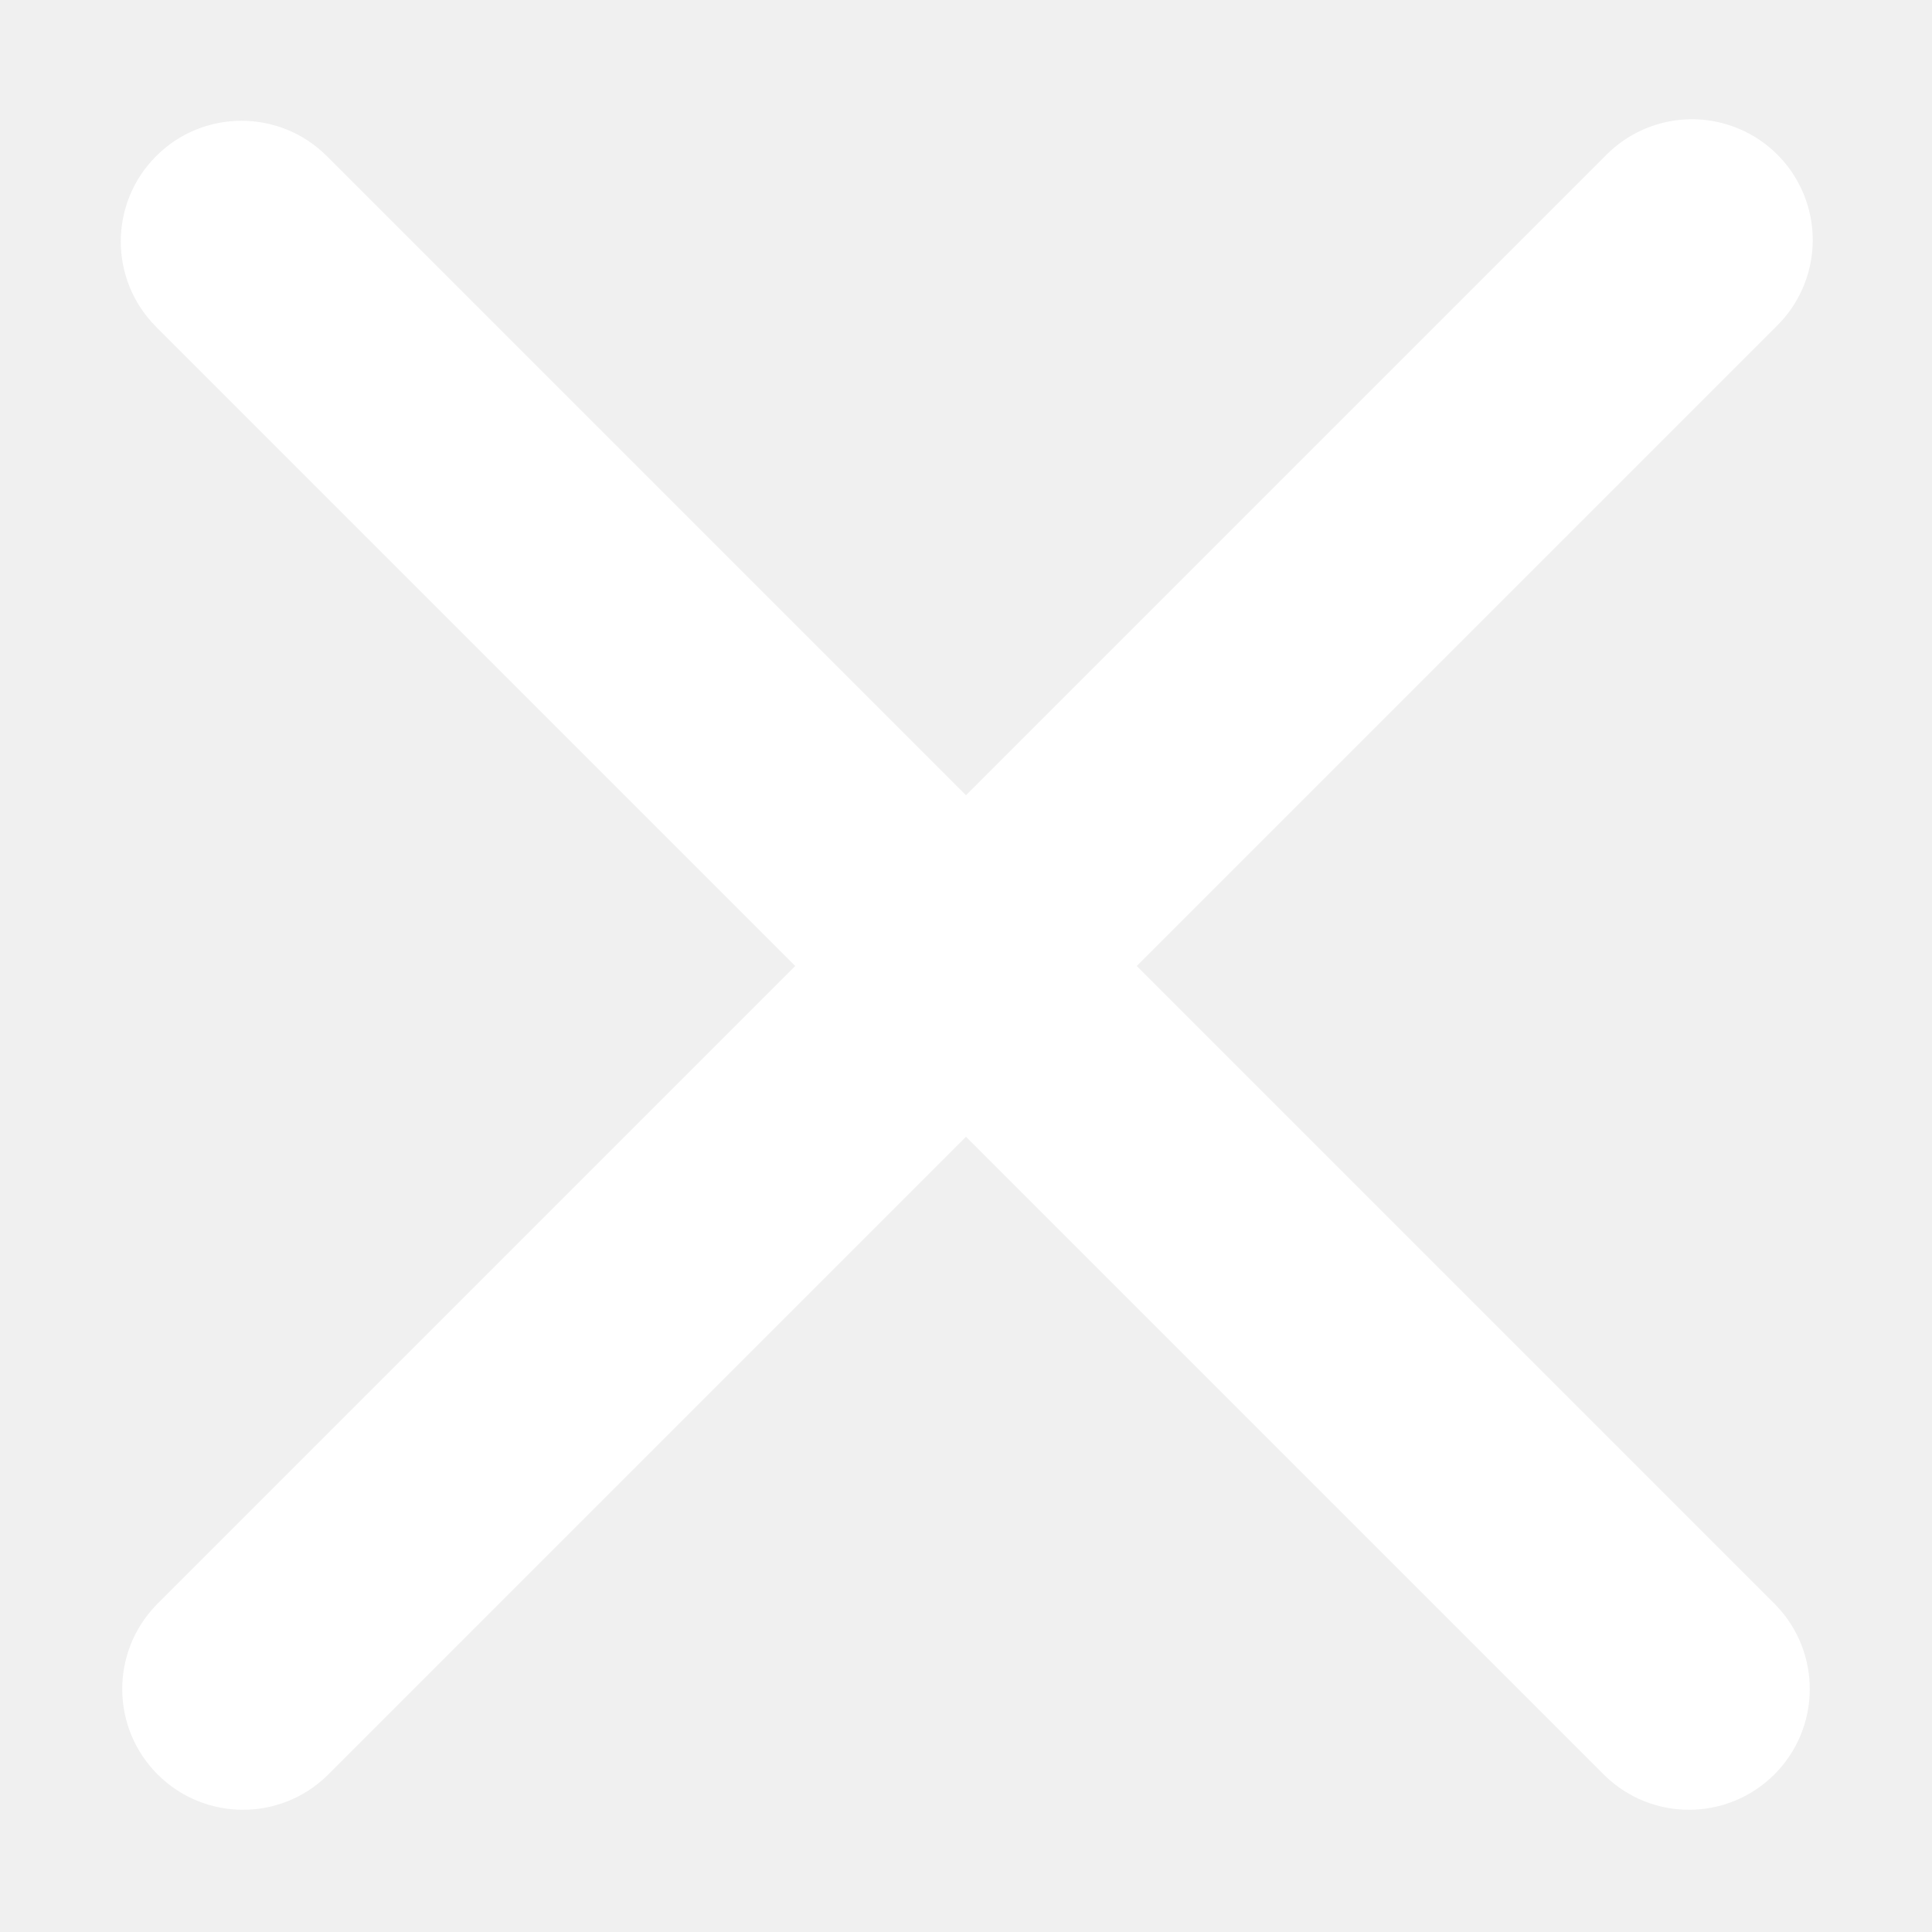
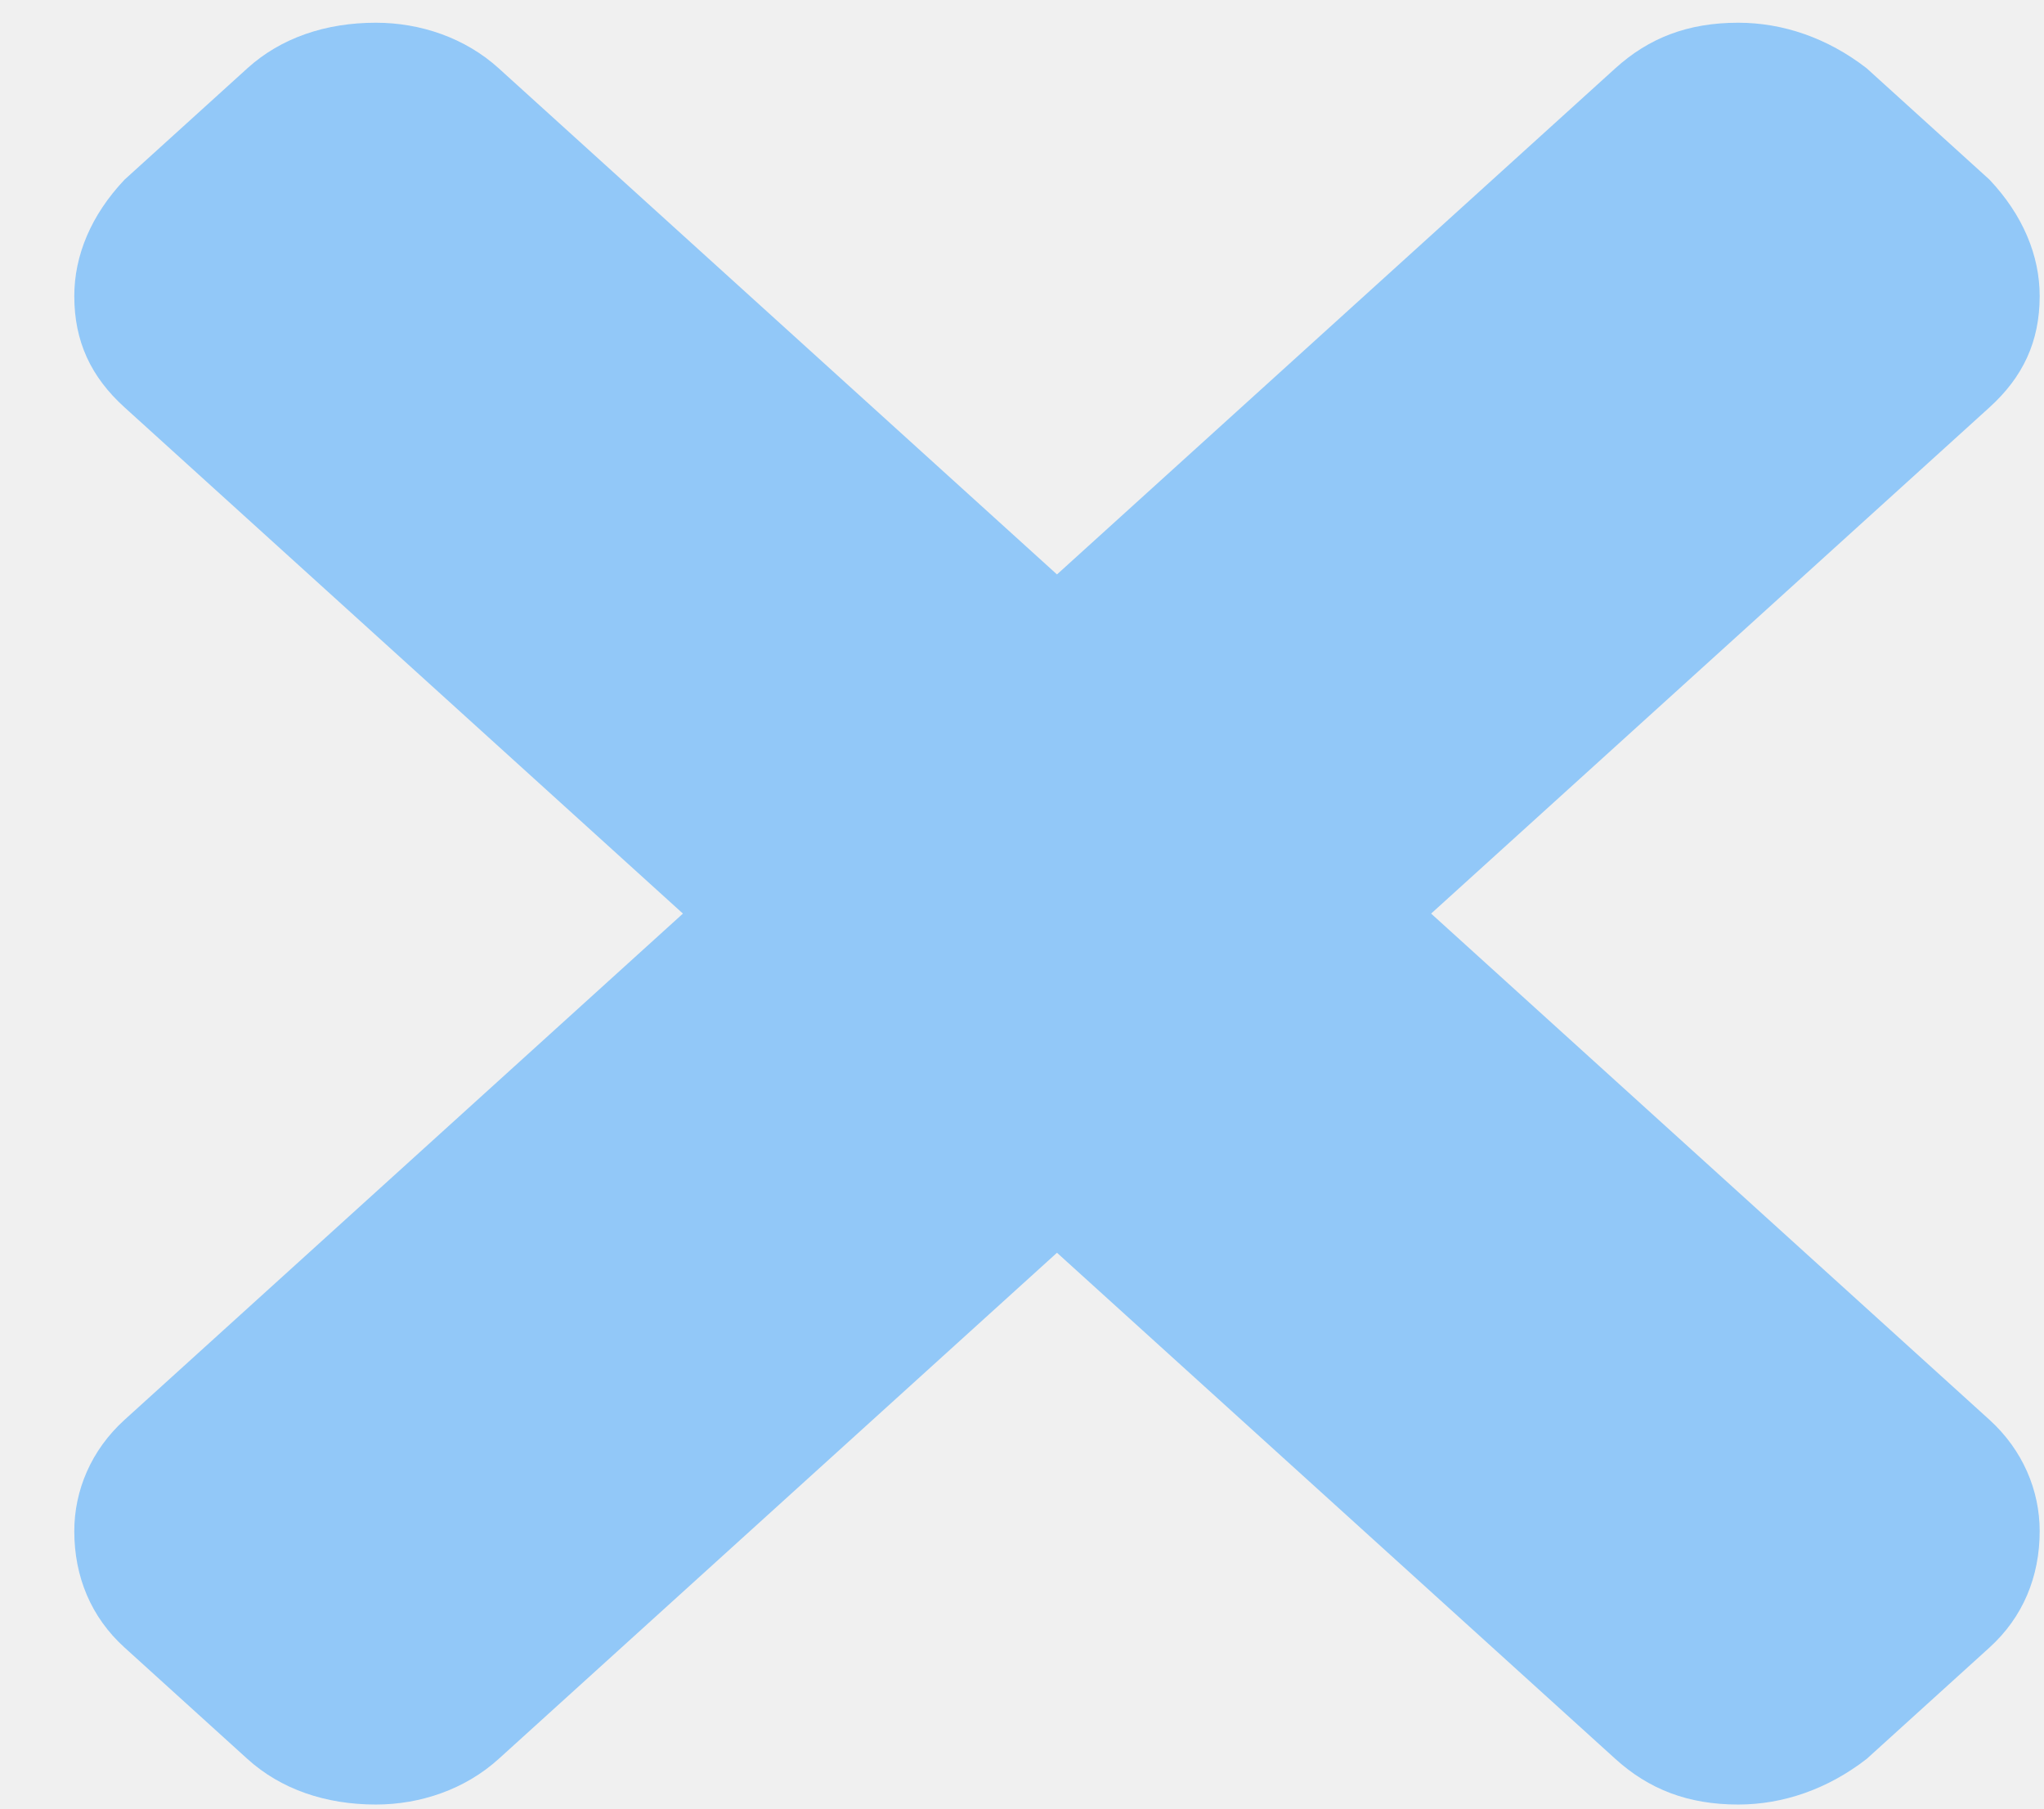
- <svg xmlns="http://www.w3.org/2000/svg" width="16px" height="16px" viewBox="0 0 16 16" fill="#fff" class="bi bi-x-lg">
-   <path d="M1.293 1.293a1 1 0 0 1 1.414 0L8 6.586l5.293-5.293a1 1 0 1 1 1.414 1.414L9.414 8l5.293 5.293a1 1 0 0 1-1.414 1.414L8 9.414l-5.293 5.293a1 1 0 0 1-1.414-1.414L6.586 8 1.293 2.707a1 1 0 0 1 0-1.414z" />
+ <svg xmlns="http://www.w3.org/2000/svg" width="26" height="23" viewBox="0 0 26 23" fill="none">
+   <path opacity="0.5" d="M18.204 11.618L25.306 18.055C25.732 18.442 25.945 18.956 25.945 19.471C25.945 20.051 25.732 20.566 25.306 20.952L23.744 22.368C23.246 22.754 22.678 22.948 22.11 22.948C21.471 22.948 20.974 22.754 20.548 22.368L13.445 15.931L6.343 22.368C5.917 22.754 5.349 22.948 4.781 22.948C4.141 22.948 3.573 22.754 3.147 22.368L1.585 20.952C1.158 20.566 0.945 20.051 0.945 19.471C0.945 18.956 1.158 18.442 1.585 18.055L8.687 11.618L1.585 5.181C1.158 4.795 0.945 4.344 0.945 3.765C0.945 3.25 1.158 2.735 1.585 2.284L3.147 0.868C3.573 0.482 4.141 0.289 4.781 0.289C5.349 0.289 5.917 0.482 6.343 0.868L13.445 7.305L20.548 0.868C20.974 0.482 21.471 0.289 22.11 0.289C22.678 0.289 23.246 0.482 23.744 0.868L25.306 2.284C25.732 2.735 25.945 3.25 25.945 3.765C25.945 4.344 25.732 4.795 25.306 5.181L18.204 11.618Z" fill="#33A0FF" />
</svg>
